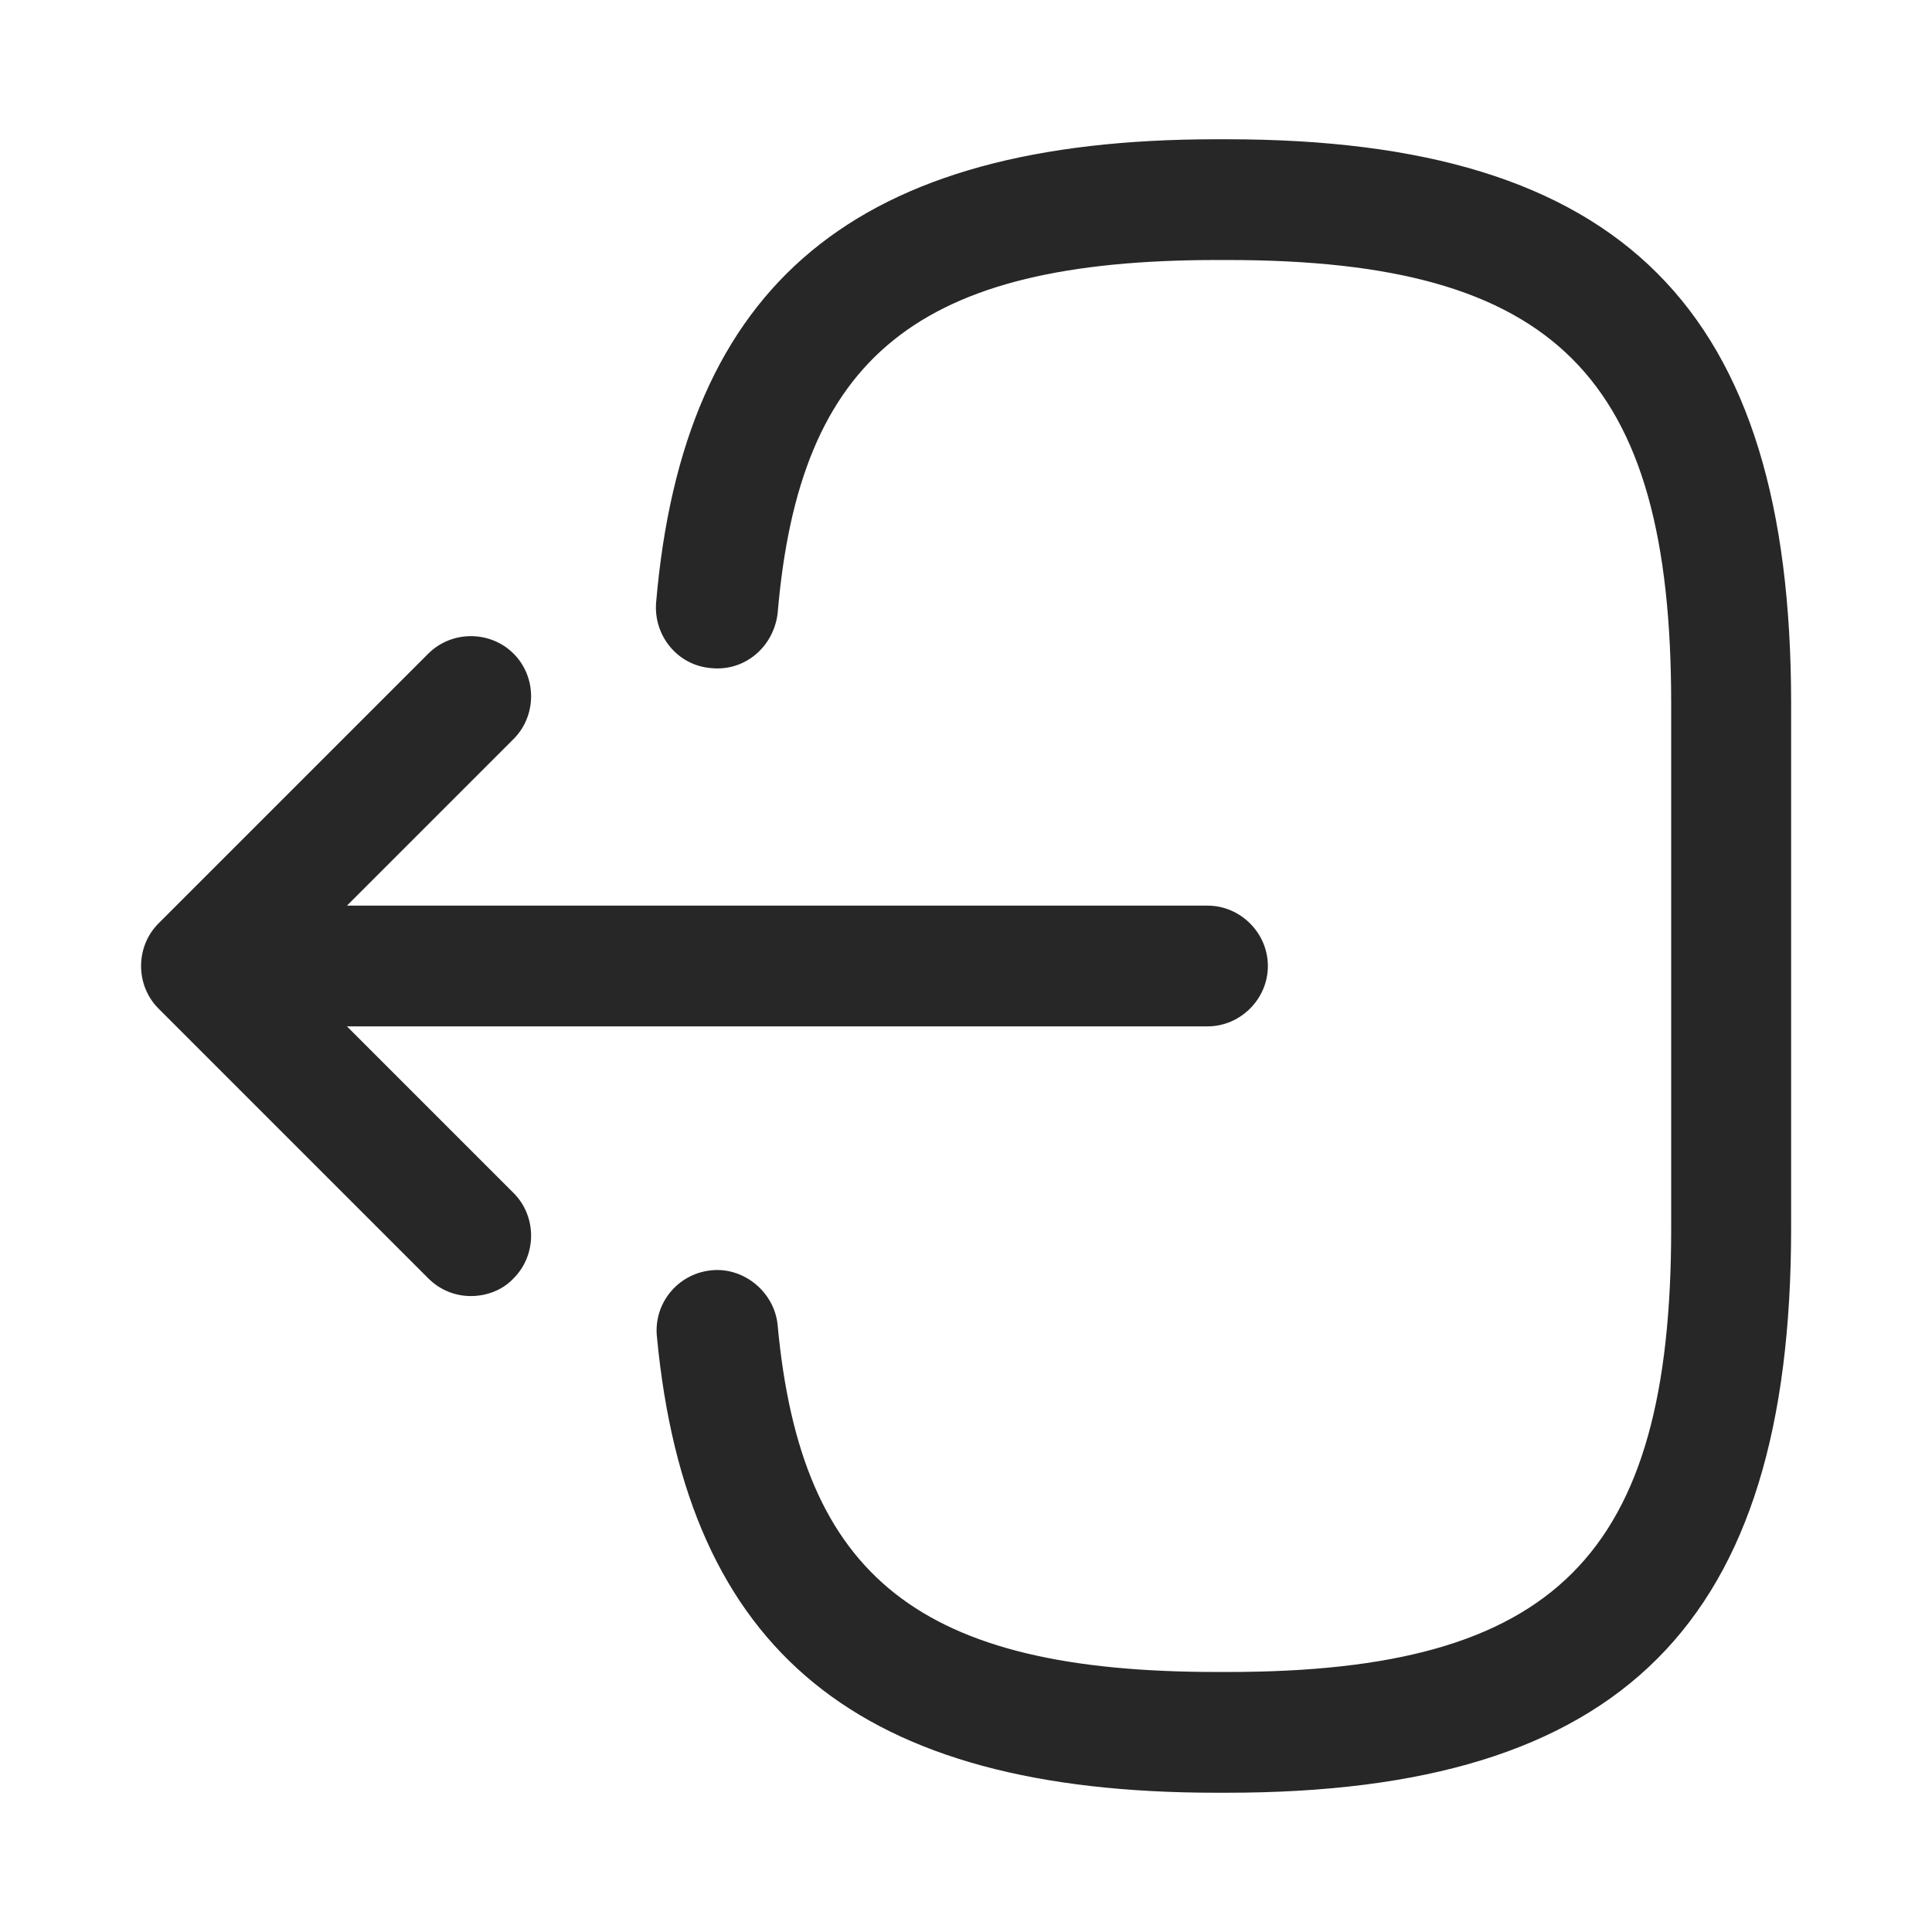
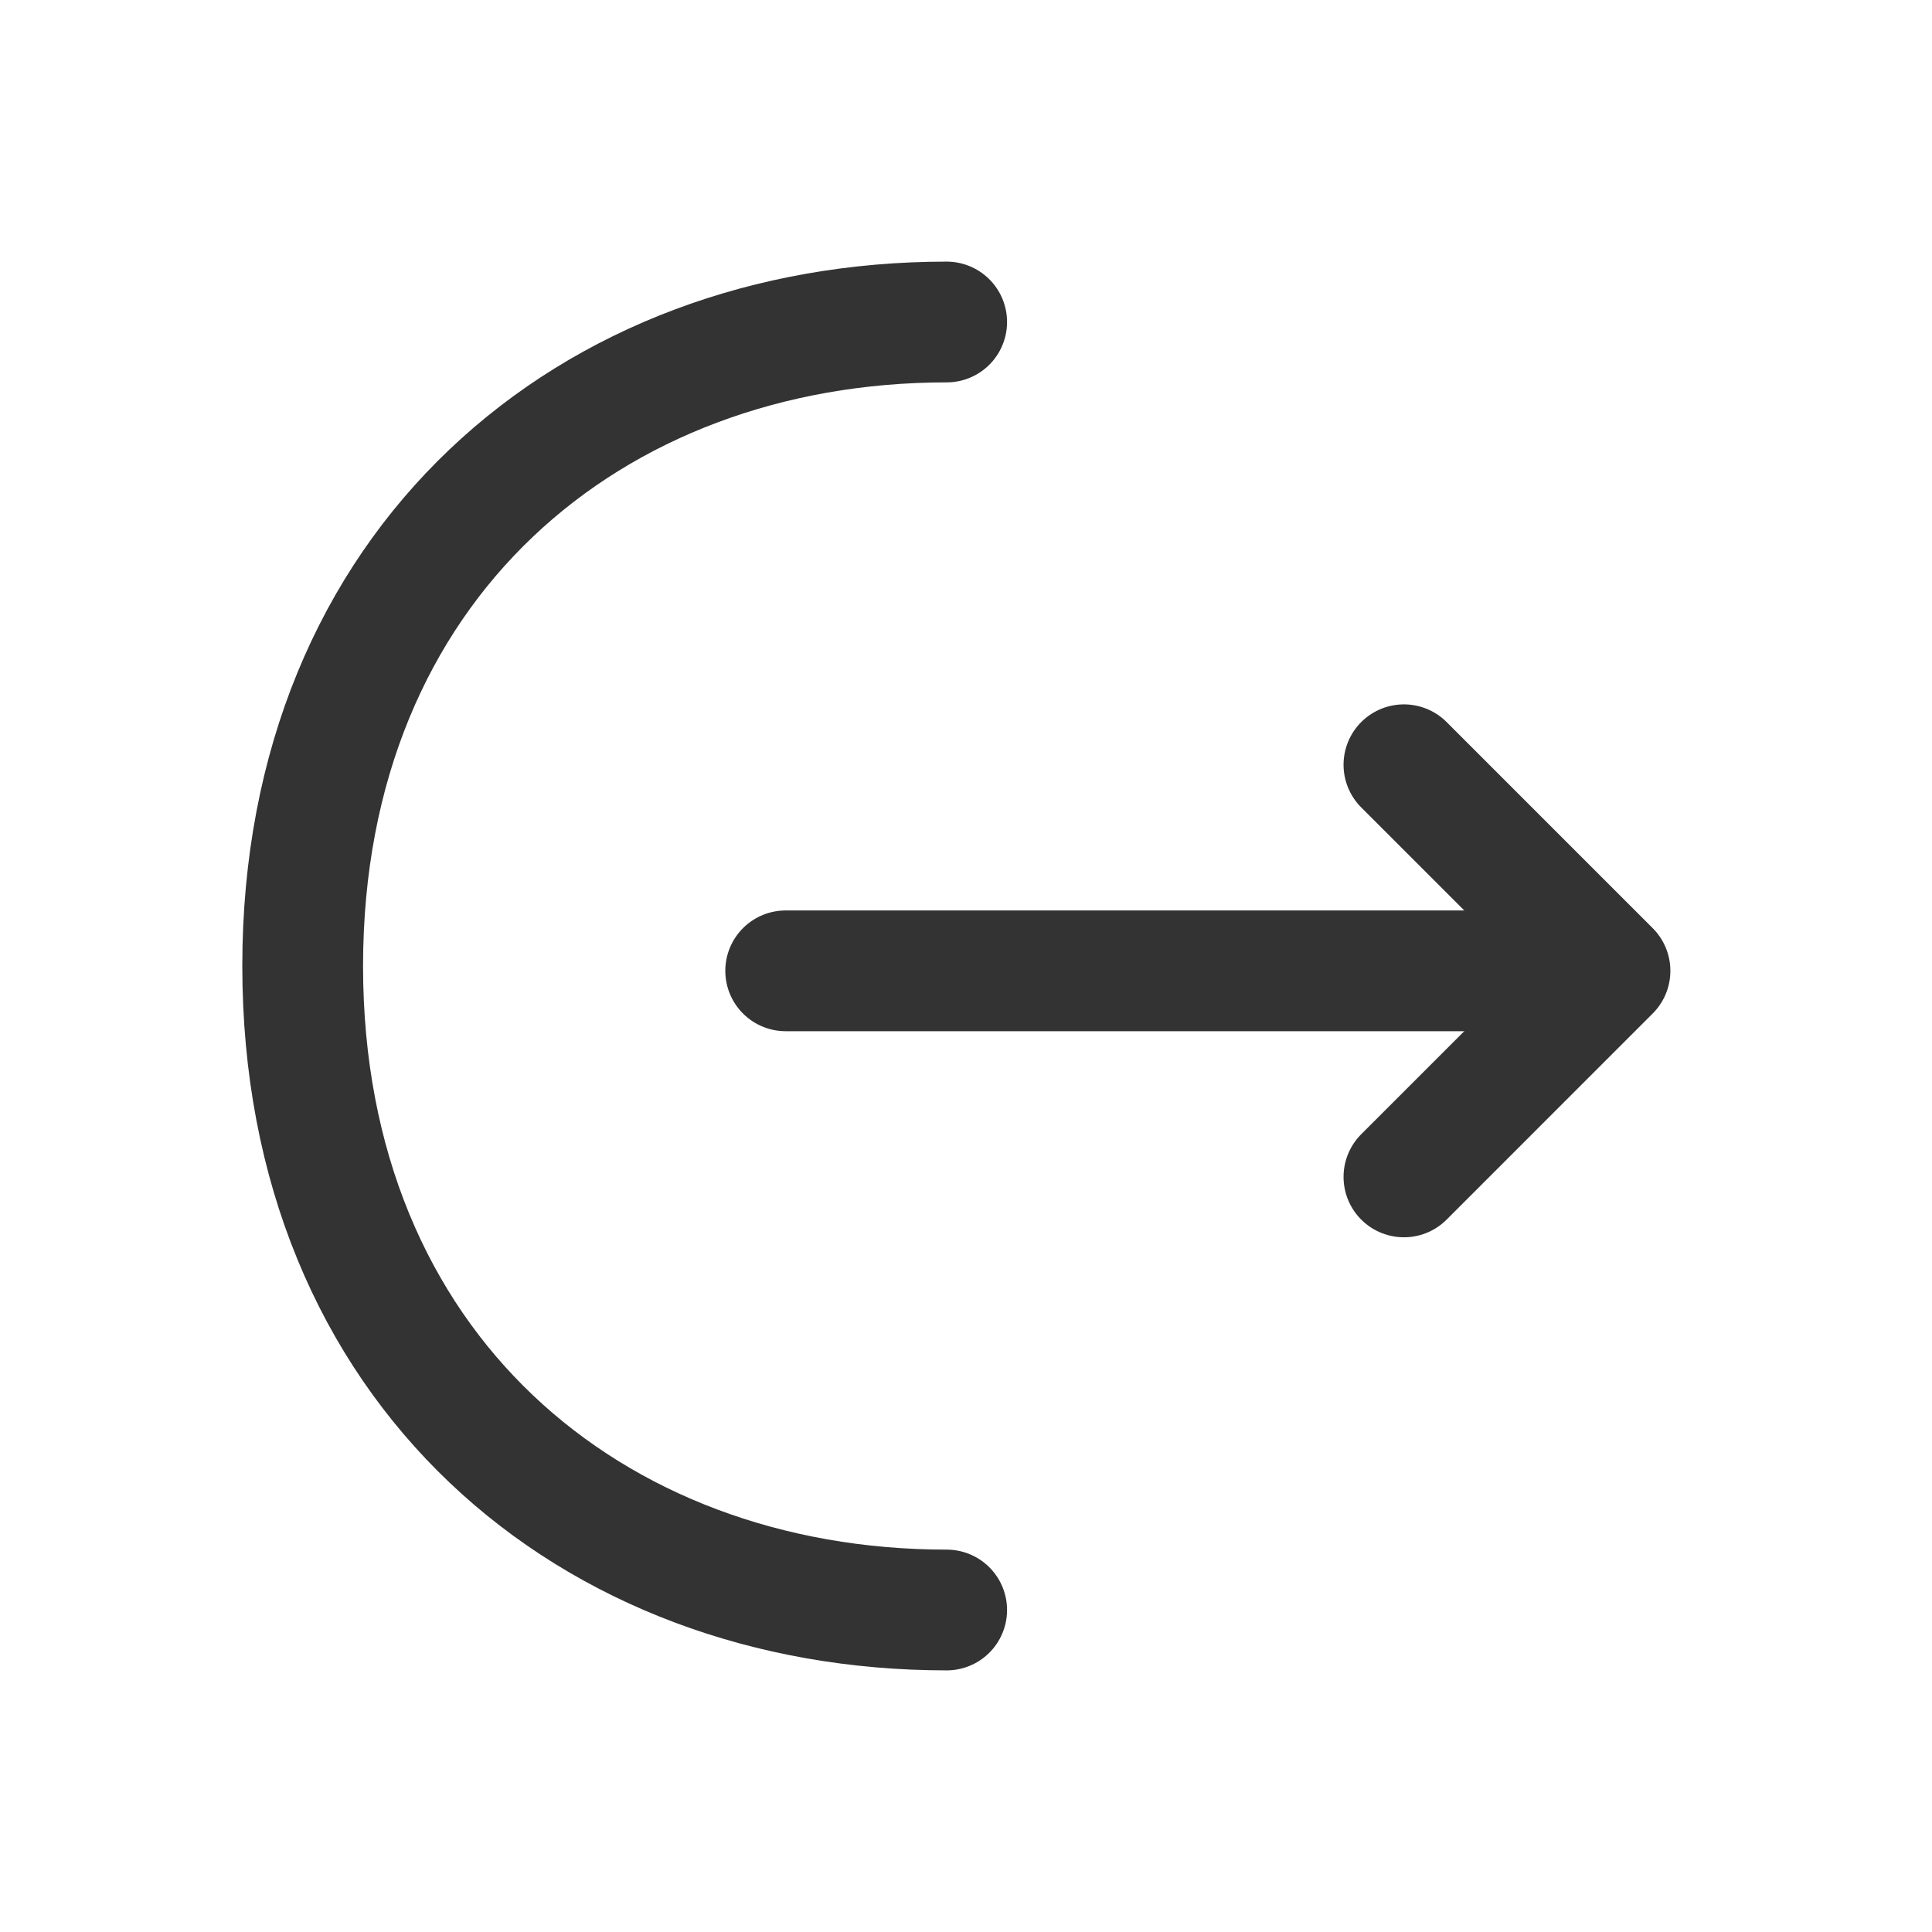
<svg xmlns="http://www.w3.org/2000/svg" width="24" height="24" viewBox="0 0 24 24" fill="none">
-   <path d="M15.24 22.27H15.11C10.67 22.27 8.53 20.52 8.16 16.6C8.12 16.19 8.42 15.82 8.84 15.78C9.24 15.74 9.62 16.05 9.66 16.46C9.95 19.6 11.43 20.77 15.12 20.77H15.25C19.32 20.77 20.76 19.33 20.76 15.26V8.74C20.76 4.67 19.32 3.23 15.25 3.23H15.12C11.41 3.23 9.93 4.42 9.66 7.62C9.61 8.03 9.26 8.34 8.84 8.3C8.42 8.27 8.12 7.9 8.15 7.49C8.49 3.51 10.64 1.73 15.11 1.73H15.24C20.15 1.73 22.25 3.83 22.25 8.74V15.26C22.25 20.17 20.15 22.27 15.24 22.27Z" fill="#272727" />
-   <path d="M15 12.75H3.62C3.21 12.75 2.87 12.41 2.87 12C2.87 11.59 3.21 11.25 3.62 11.25H15C15.41 11.25 15.75 11.59 15.75 12C15.75 12.41 15.41 12.75 15 12.75Z" fill="#272727" />
-   <path d="M5.85 16.1C5.66 16.1 5.47 16.03 5.32 15.88L1.97 12.53C1.68 12.24 1.68 11.76 1.97 11.47L5.32 8.12C5.61 7.83 6.09 7.83 6.38 8.12C6.67 8.41 6.67 8.89 6.38 9.18L3.56 12L6.38 14.82C6.67 15.11 6.67 15.59 6.38 15.88C6.24 16.03 6.04 16.1 5.85 16.1Z" fill="#272727" />
+   <path d="M17.44 14.62L20 12.06L17.44 9.5" stroke="#333333" stroke-width="1.5" stroke-miterlimit="10" stroke-linecap="round" stroke-linejoin="round" />
+   <path d="M9.76 12.06H19.93" stroke="#333333" stroke-width="1.5" stroke-miterlimit="10" stroke-linecap="round" stroke-linejoin="round" />
+   <path d="M11.76 20C7.34 20 3.76 17 3.76 12C3.76 7 7.34 4 11.76 4" stroke="#333333" stroke-width="1.5" stroke-miterlimit="10" stroke-linecap="round" stroke-linejoin="round" />
</svg>
